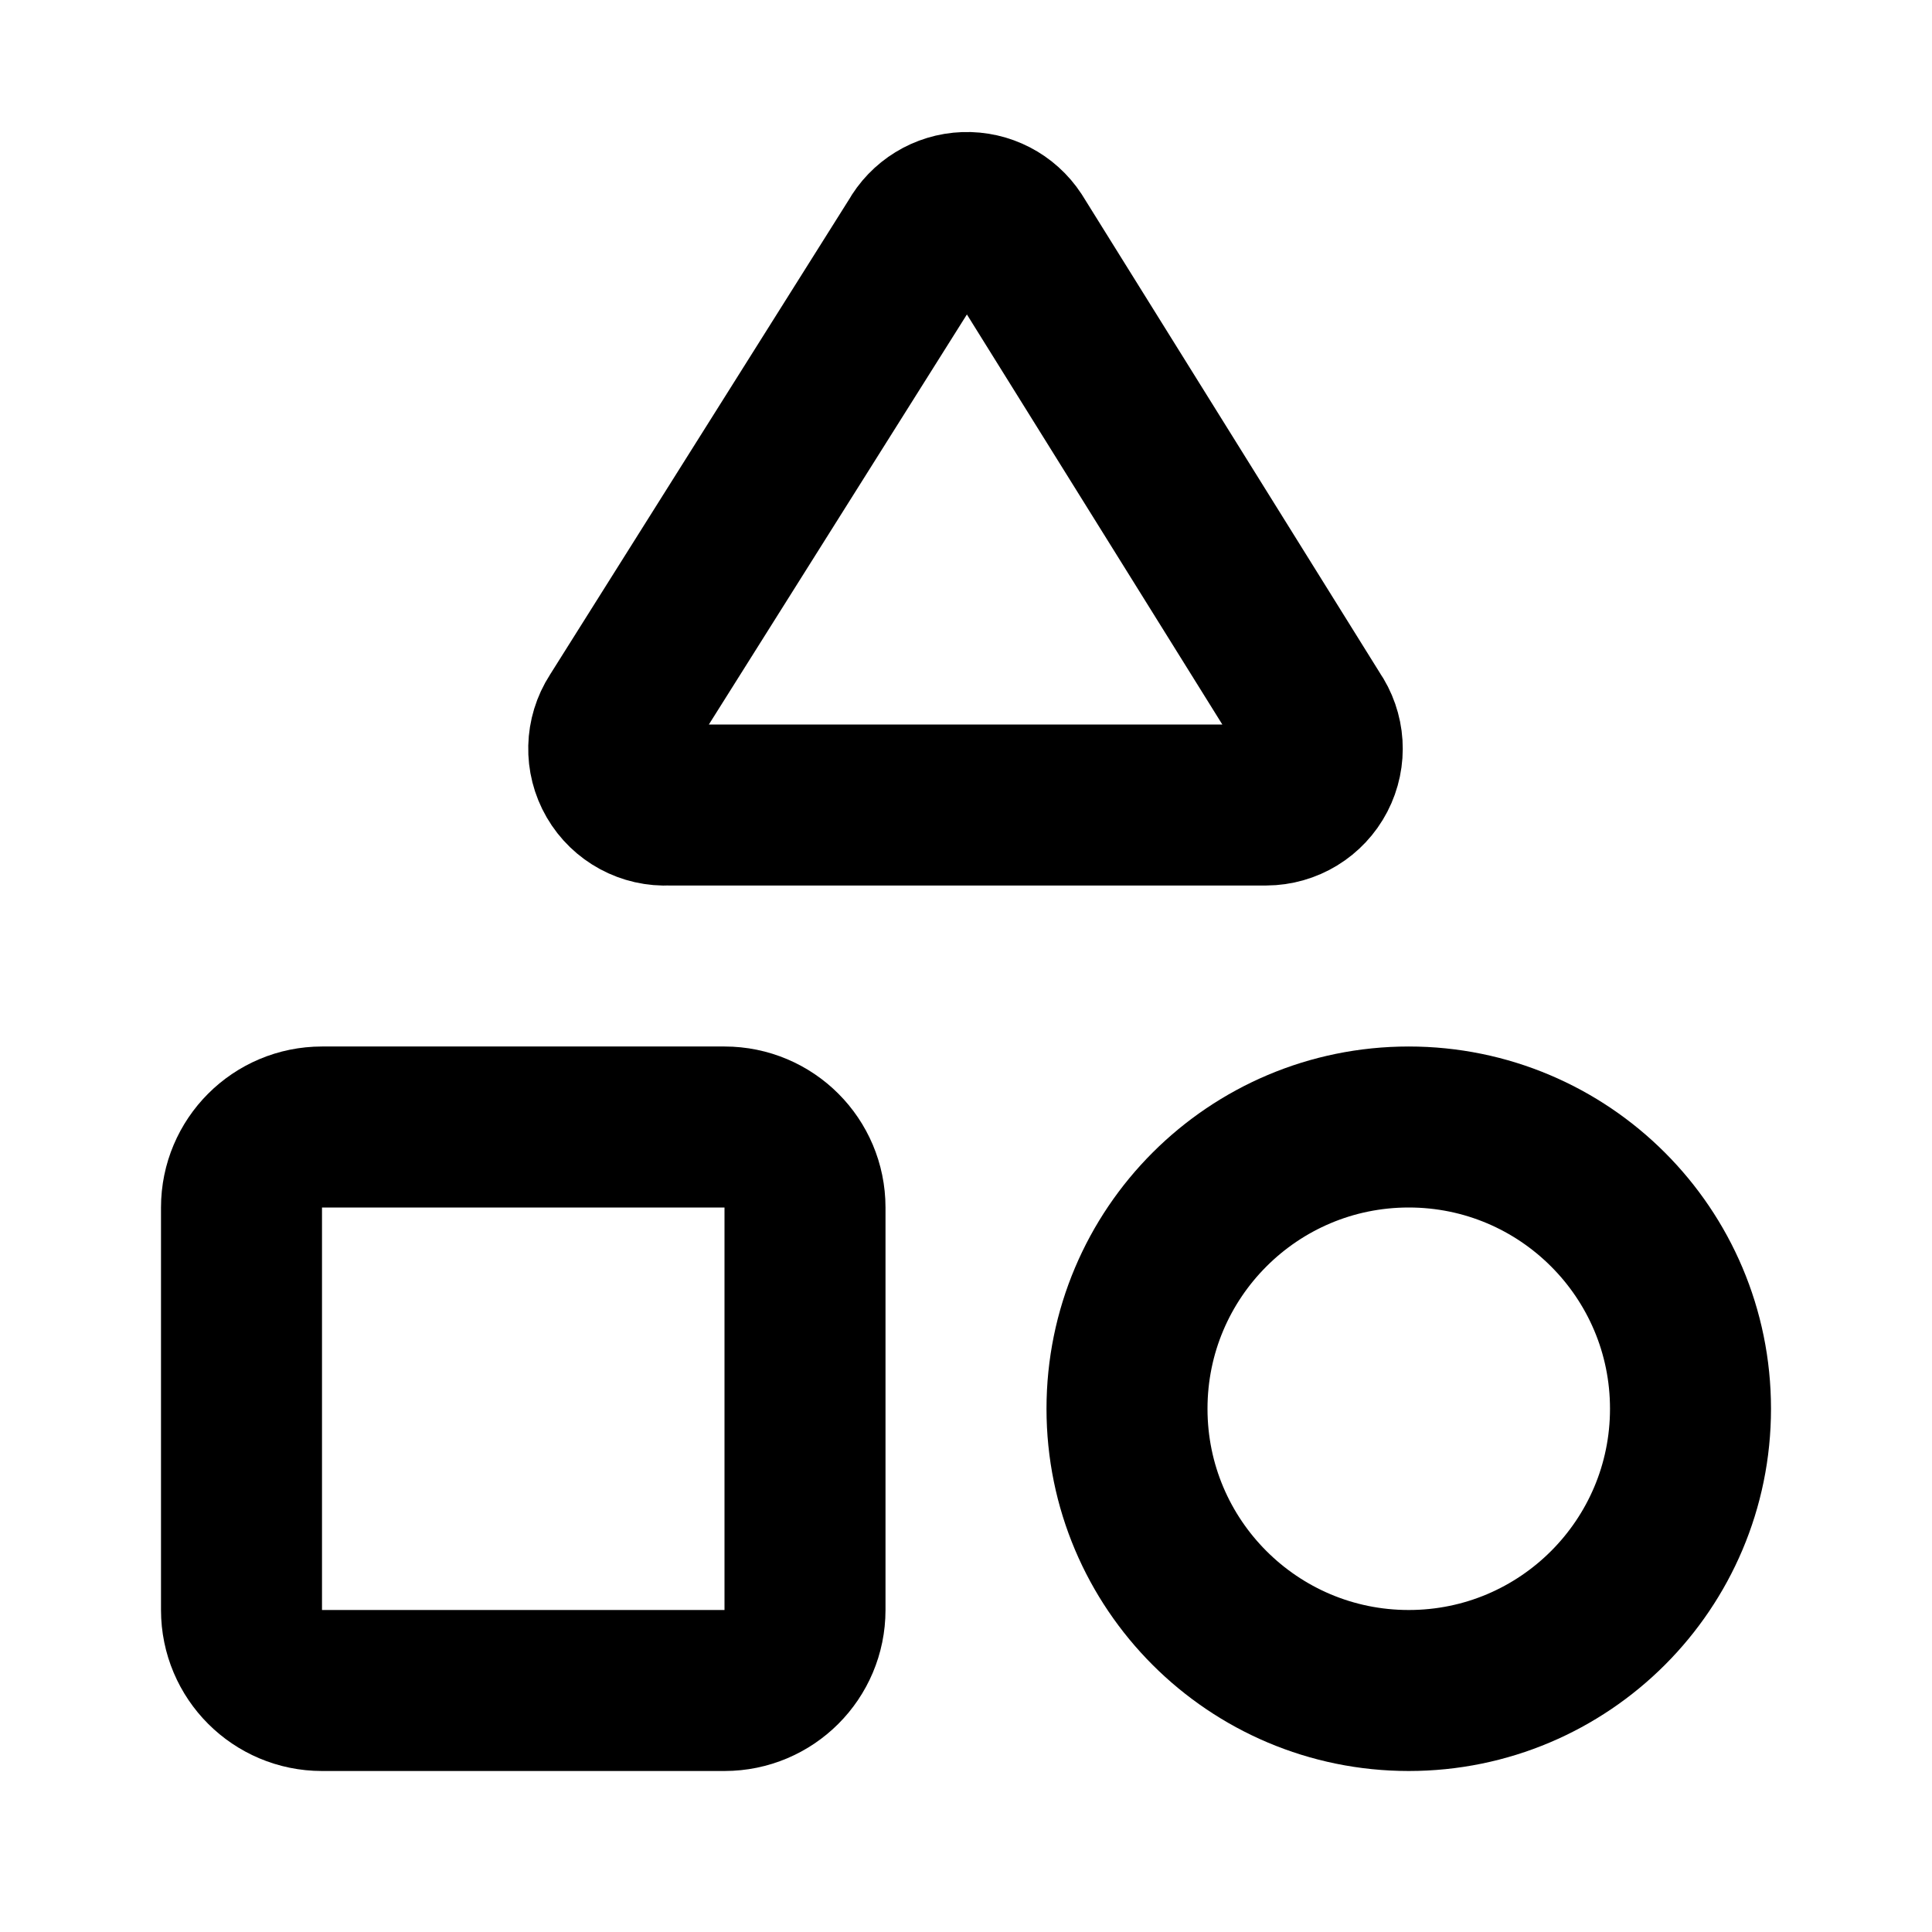
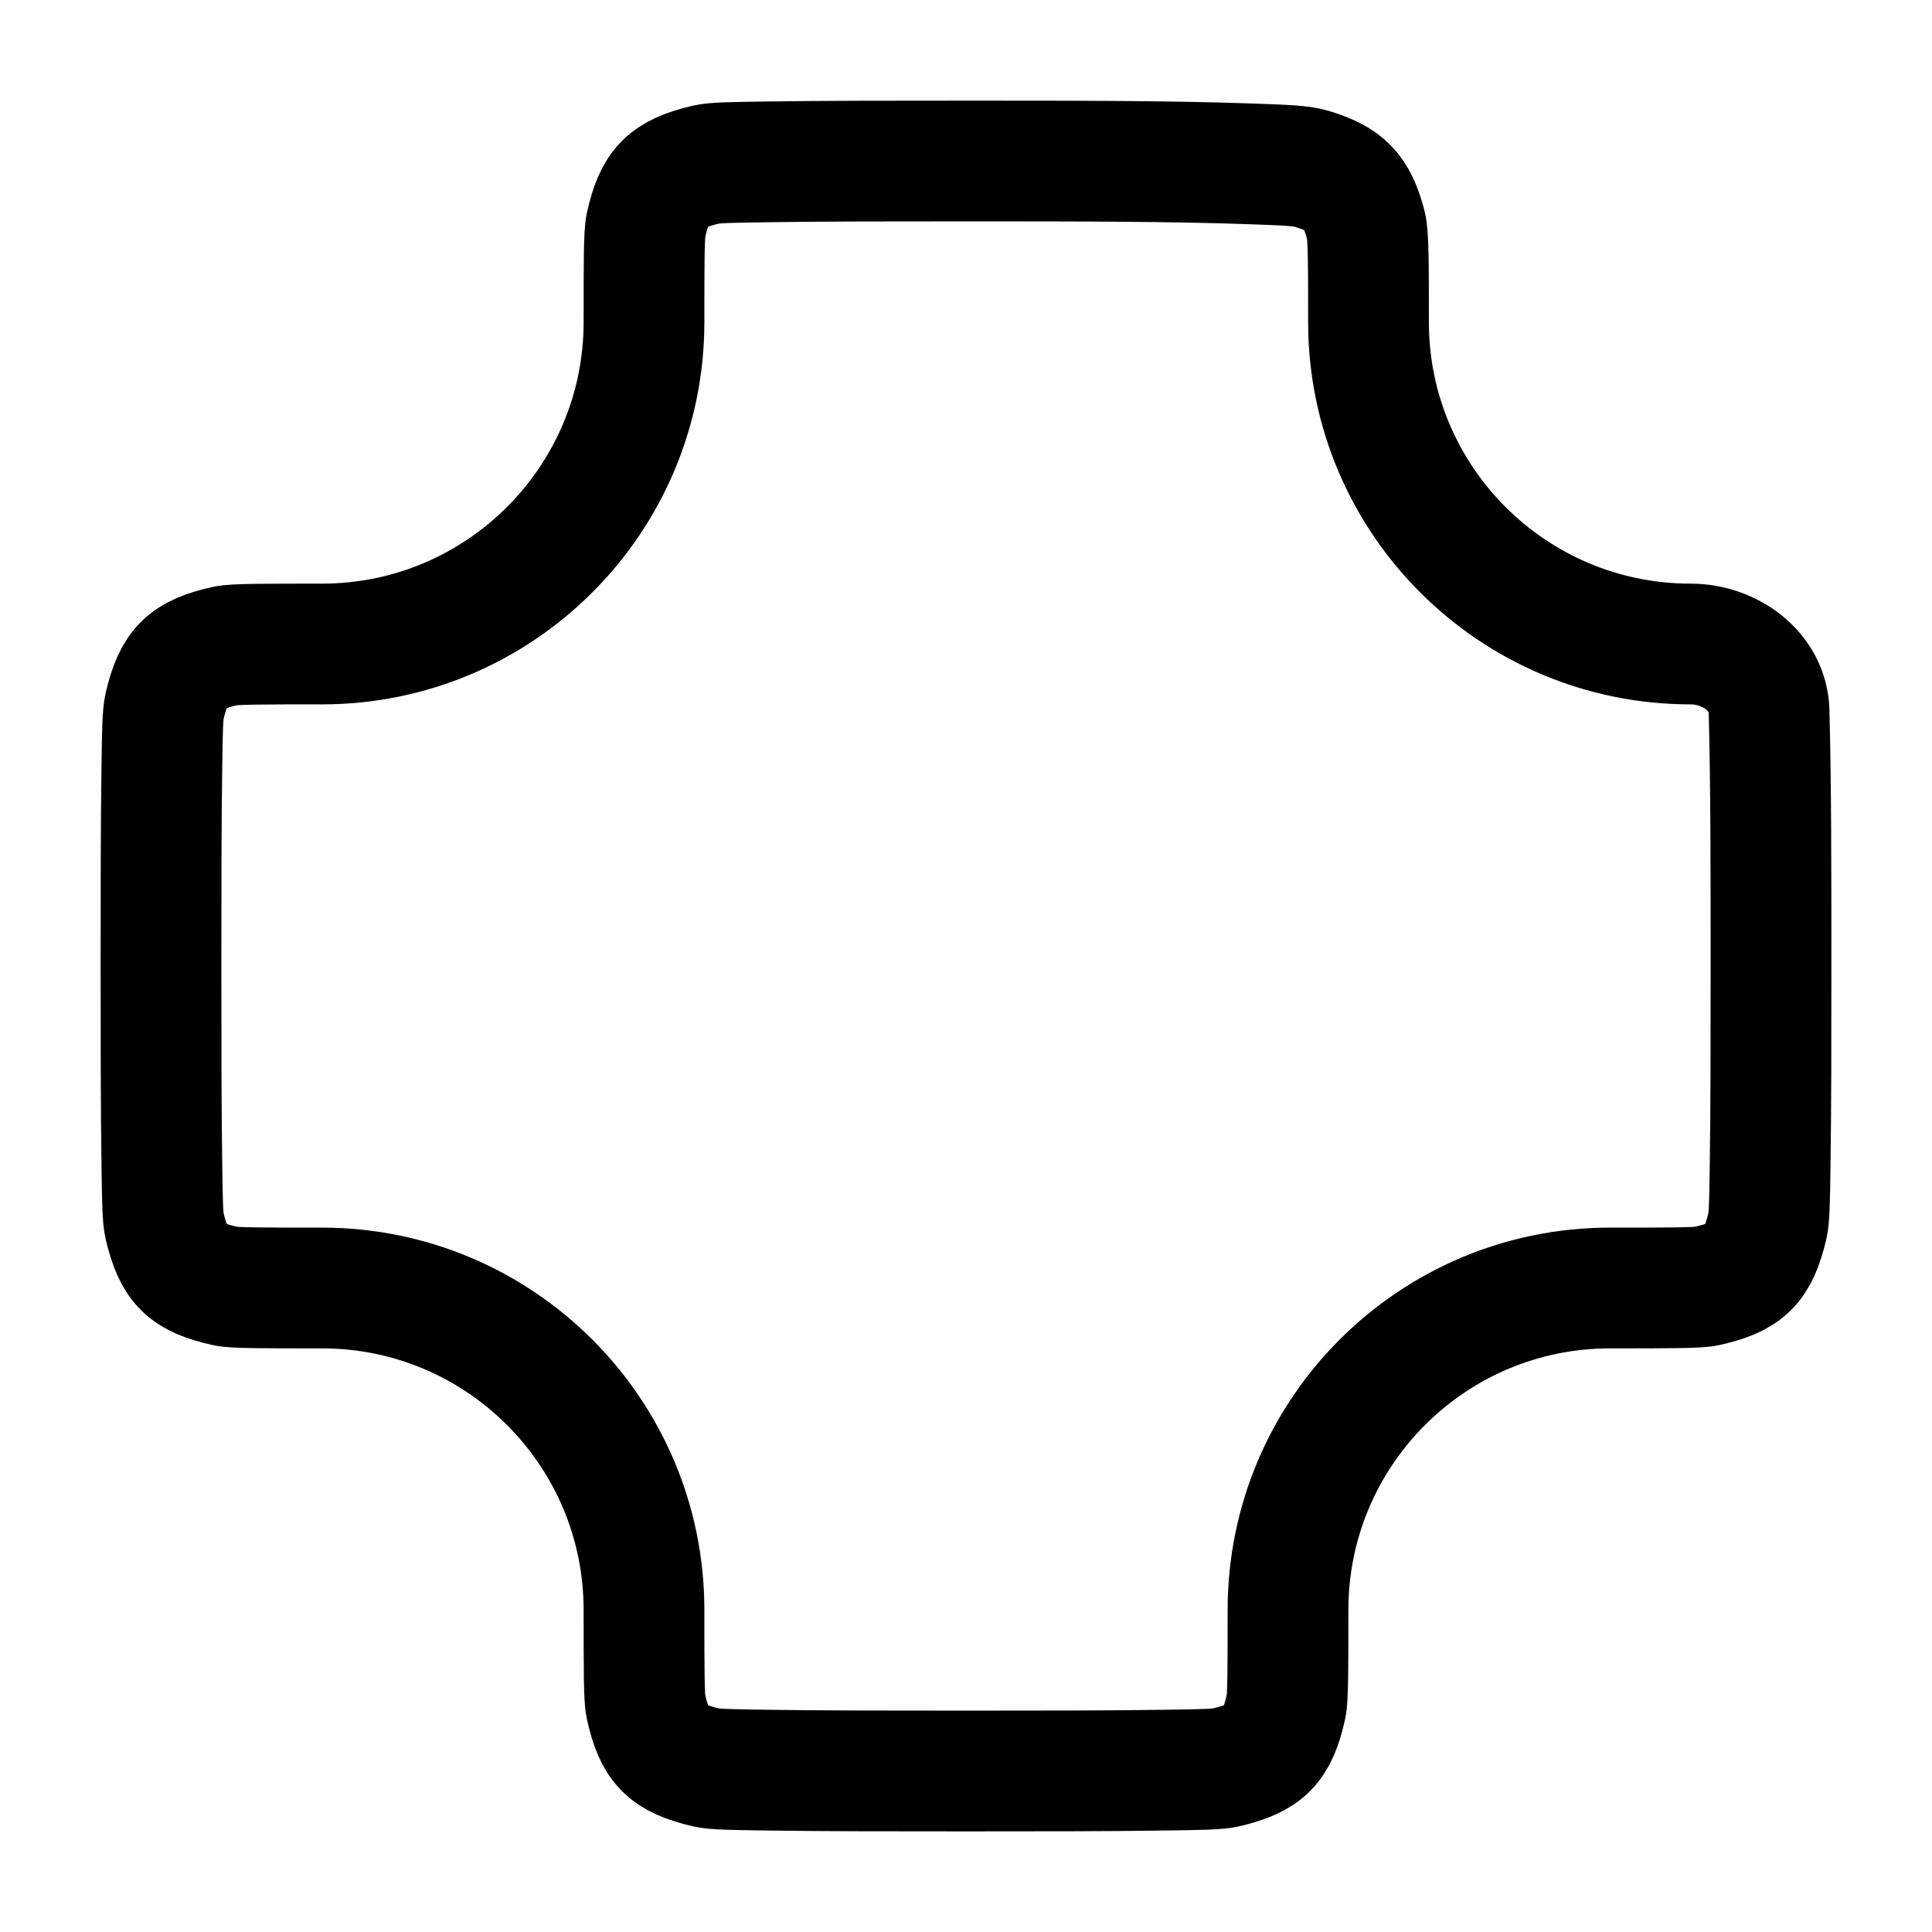
- <svg xmlns="http://www.w3.org/2000/svg" class="lucide lucide-shapes" width="24" height="24" viewBox="0 0 24 24" fill="none" stroke="currentColor" stroke-width="2" stroke-linecap="round" stroke-linejoin="round">
-   <path d="M8.3 10a.7.7 0 0 1-.626-1.079L11.4 3a.7.7 0 0 1 1.198-.043L16.3 8.9a.7.7 0 0 1-.572 1.1Z" />
-   <rect x="3" y="14" width="7" height="7" rx="1" />
-   <circle cx="17.5" cy="17.5" r="3.5" />
+ <svg xmlns="http://www.w3.org/2000/svg" width="24" height="24" viewBox="0 0 24 24" fill="none">
+   <path d="M4 8C6.209 8 8 6.209 8 4C8 3.272 8 2.908 8.024 2.801C8.133 2.312 8.281 2.161 8.769 2.045C8.876 2.02 9.087 2.017 9.508 2.011C10.257 2 11.084 2 12 2C13.371 2 14.543 2 15.552 2.036C15.96 2.051 16.164 2.058 16.287 2.095C16.71 2.221 16.856 2.373 16.968 2.8C17 2.925 17 3.283 17 4C17 6.209 18.791 8 21 8C21.493 8 21.963 8.343 21.976 8.836C22 9.754 22 10.801 22 12C22 12.916 22 13.743 21.989 14.492C21.983 14.913 21.98 15.124 21.955 15.231C21.839 15.719 21.688 15.867 21.199 15.976C21.092 16 20.728 16 20 16C17.791 16 16 17.791 16 20C16 20.728 16 21.092 15.976 21.199C15.867 21.688 15.719 21.839 15.231 21.955C15.124 21.98 14.913 21.983 14.492 21.989C13.743 22 12.916 22 12 22C11.084 22 10.257 22 9.508 21.989C9.087 21.983 8.876 21.98 8.769 21.955C8.281 21.839 8.133 21.688 8.024 21.199C8 21.092 8 20.728 8 20C8 17.791 6.209 16 4 16C3.272 16 2.908 16 2.801 15.976C2.312 15.867 2.161 15.719 2.045 15.231C2.02 15.124 2.017 14.913 2.011 14.492C2 13.743 2 12.916 2 12C2 11.084 2 10.257 2.011 9.508C2.017 9.087 2.02 8.876 2.045 8.769C2.161 8.281 2.312 8.133 2.801 8.024C2.908 8 3.272 8 4 8Z" stroke="currentColor" stroke-linejoin="round" stroke-width="1.5" />
</svg>
